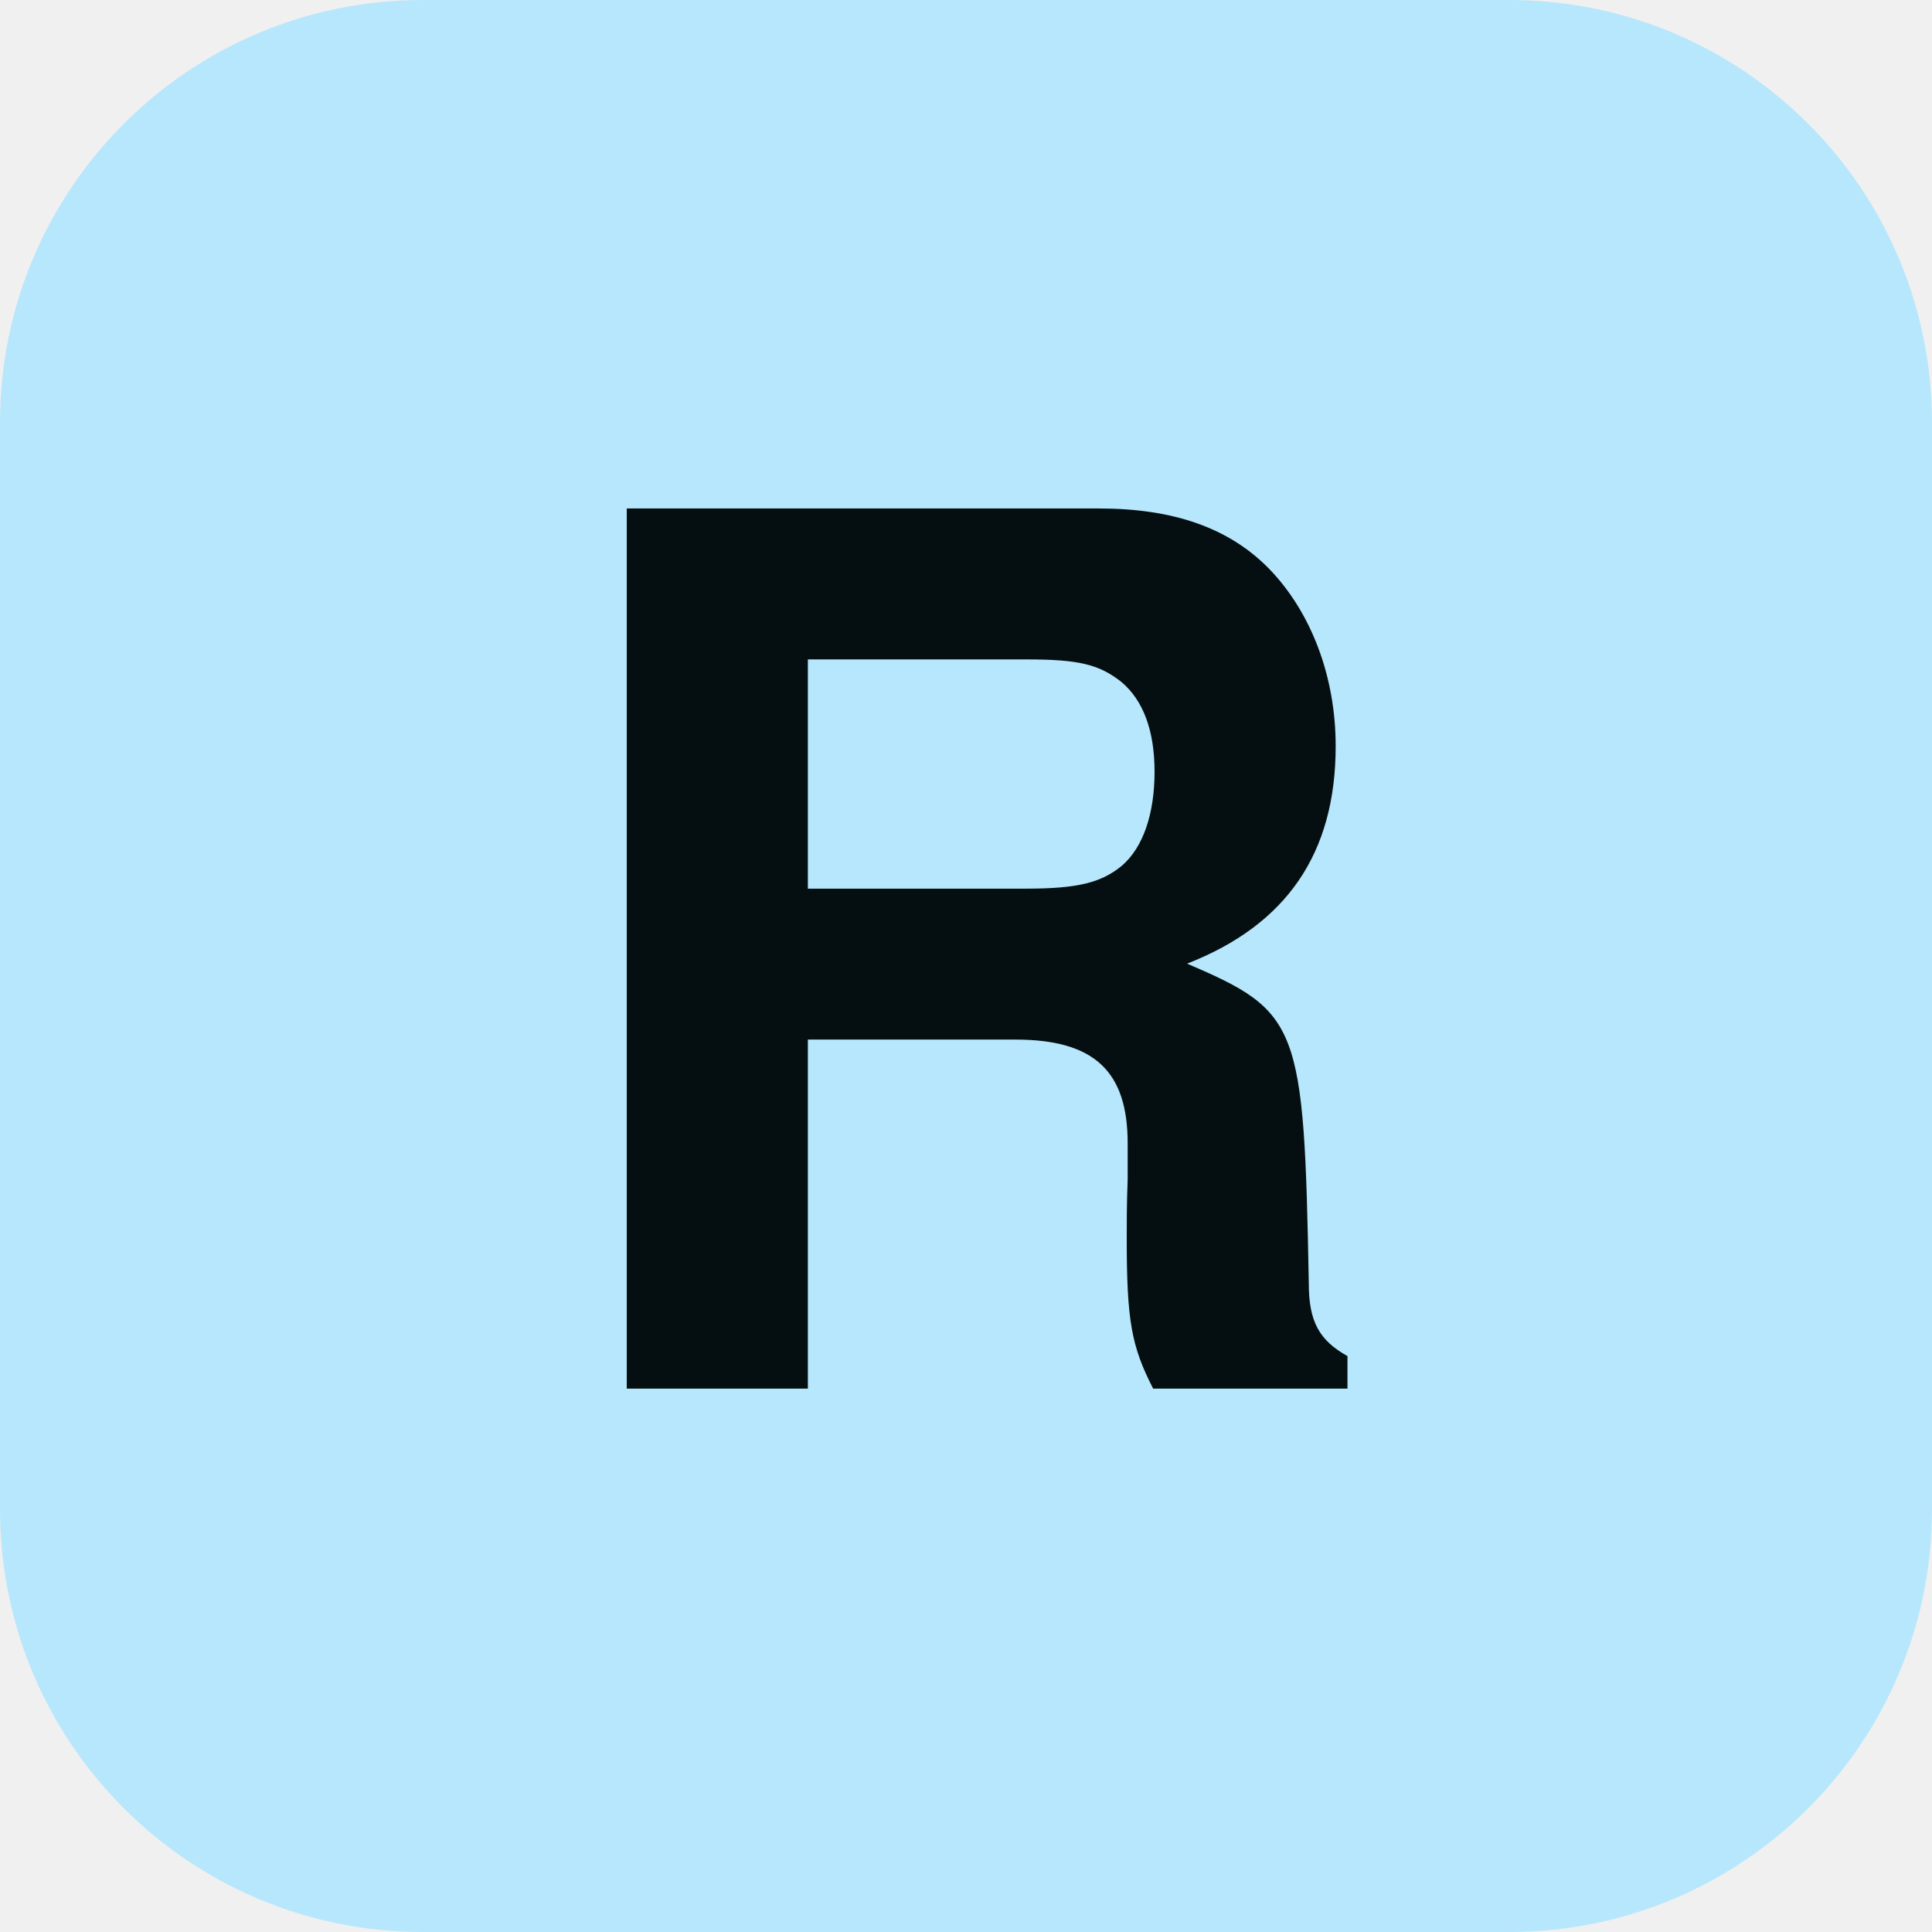
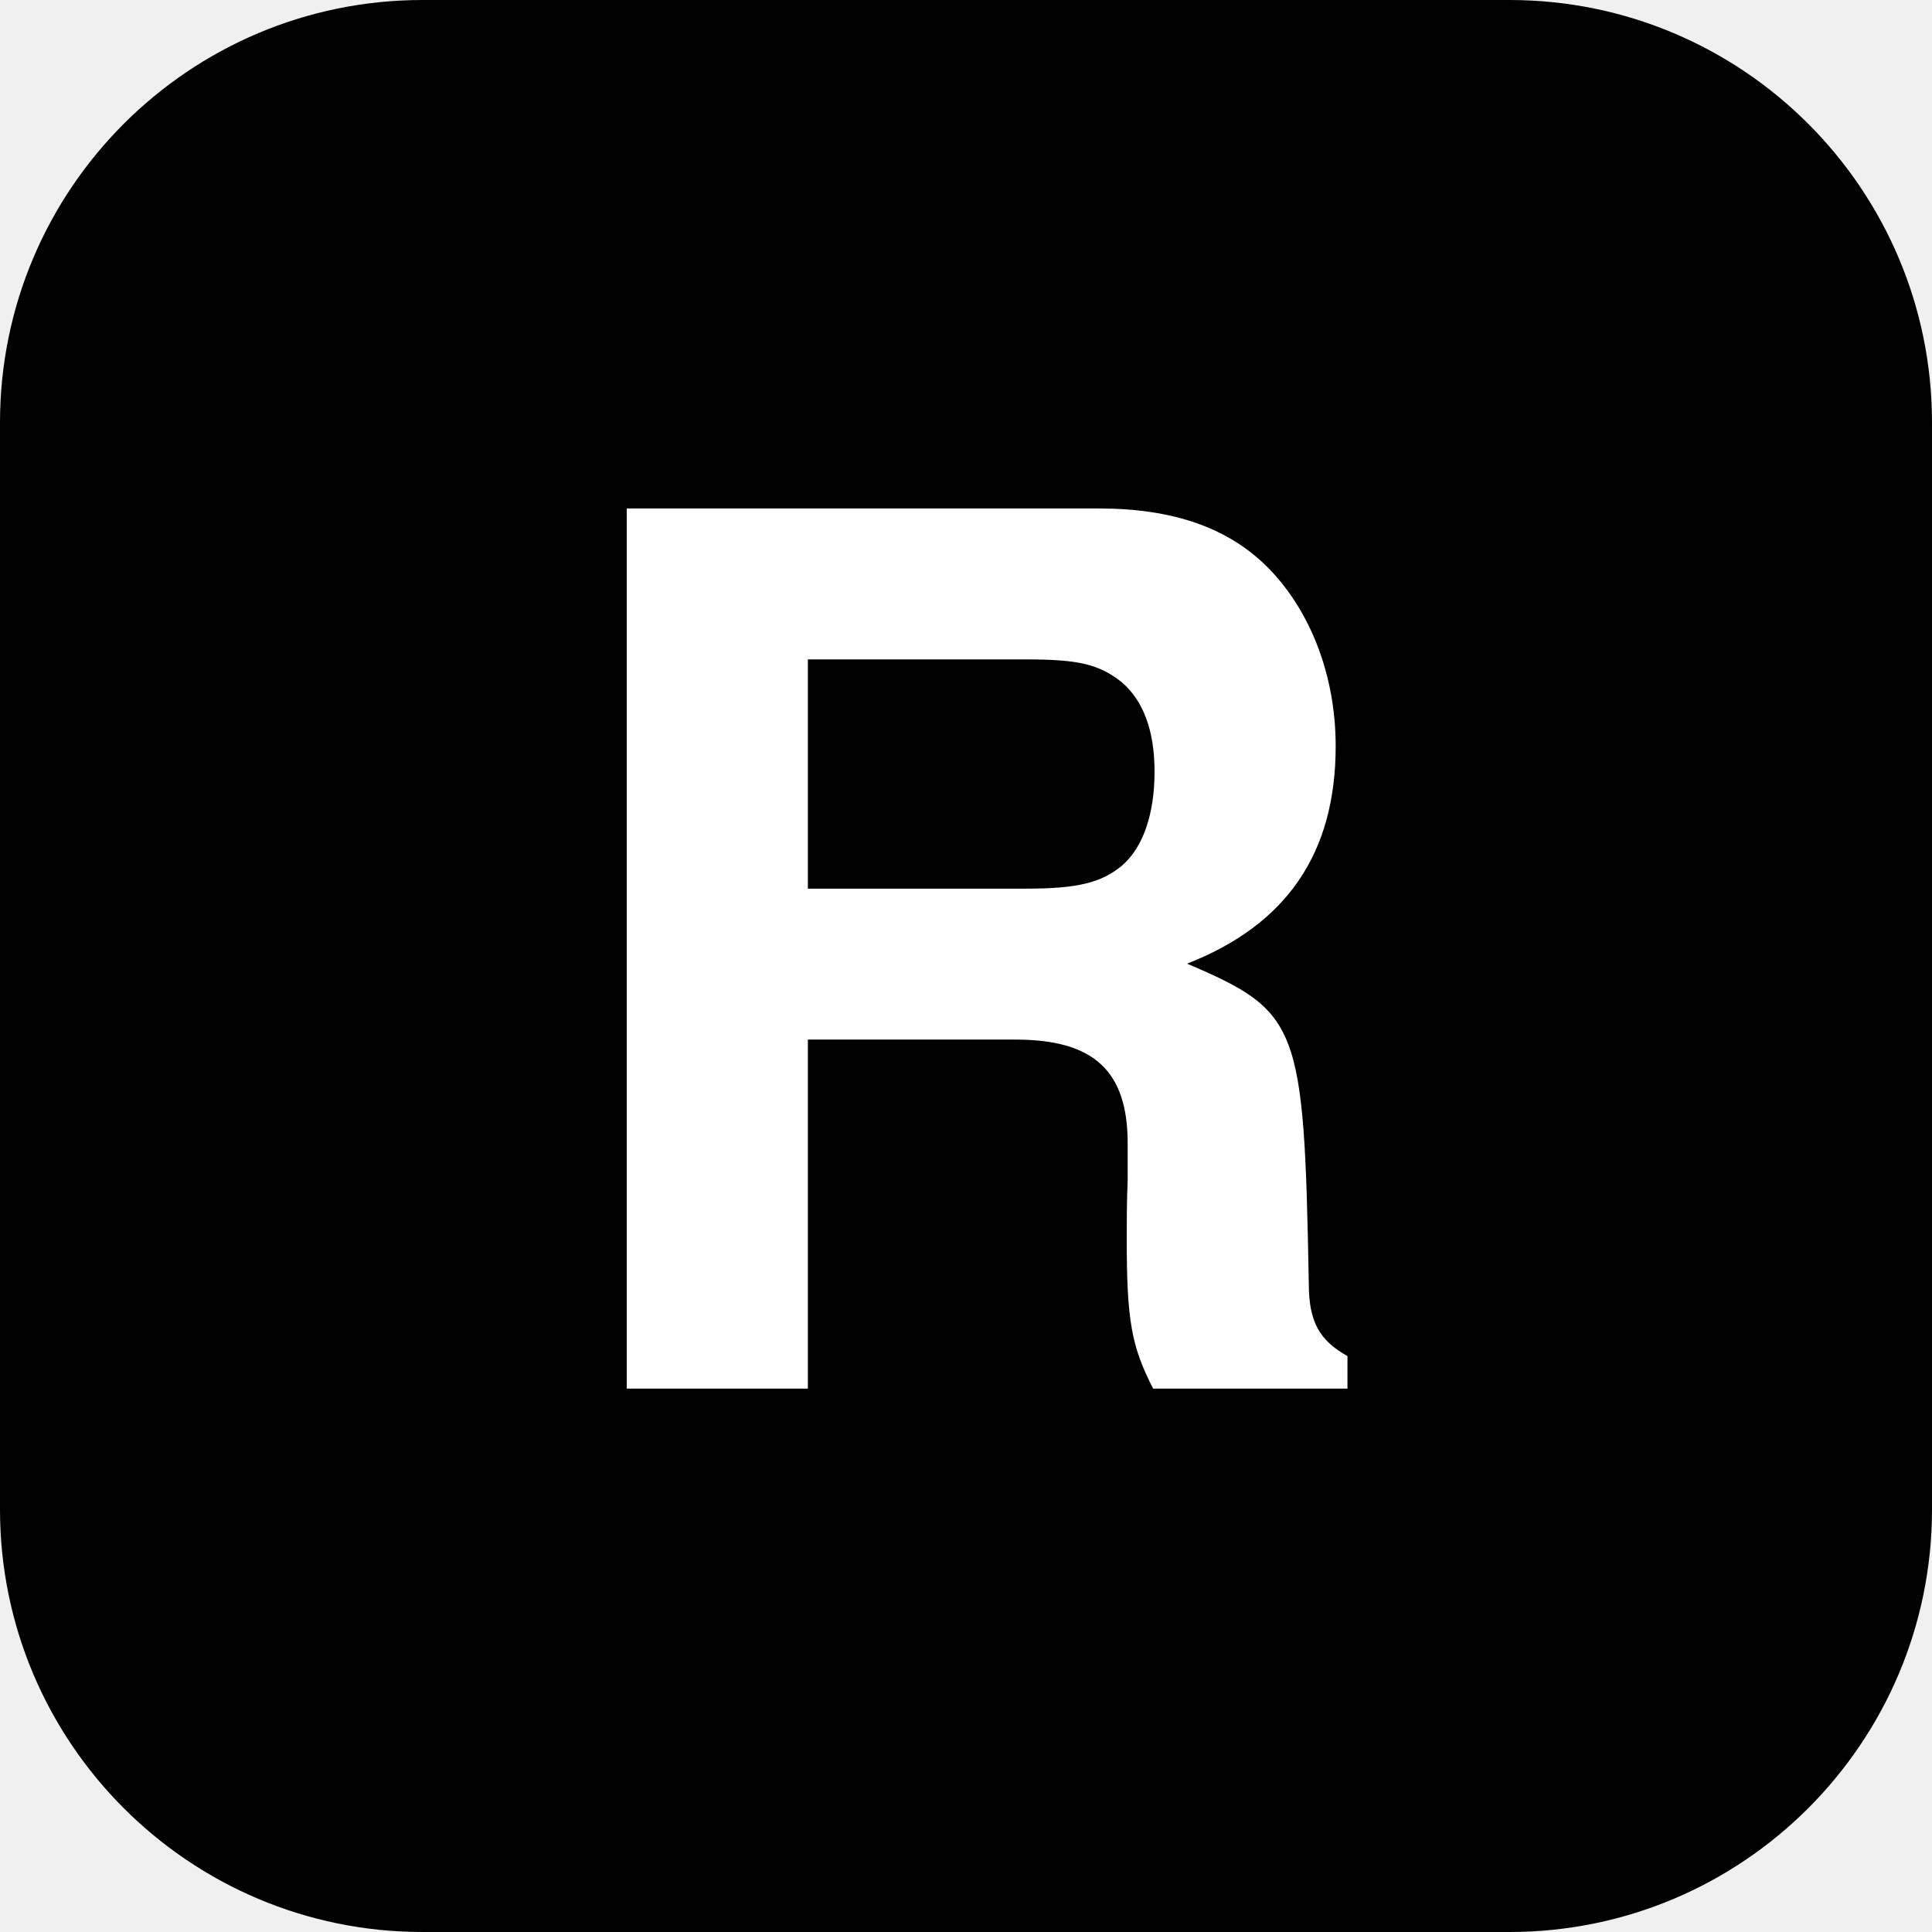
<svg xmlns="http://www.w3.org/2000/svg" viewBox="0 0 64 64">
-   <rect width="64" height="64" rx="14" fill="#b7e7fc" />
-   <text x="32" y="46" text-anchor="middle" font-family="-apple-system,BlinkMacSystemFont,'SF Pro Display','Helvetica Neue',Helvetica,Arial,sans-serif" font-weight="700" font-size="40" letter-spacing="-2" fill="#050f11">R</text>
+   <rect width="64" height="64" rx="14" fill="#000" />
+   <text x="32" y="46" text-anchor="middle" font-family="-apple-system,BlinkMacSystemFont,'SF Pro Display','Helvetica Neue',Helvetica,Arial,sans-serif" font-weight="700" font-size="40" letter-spacing="-2" fill="#fff">R</text>
</svg>
